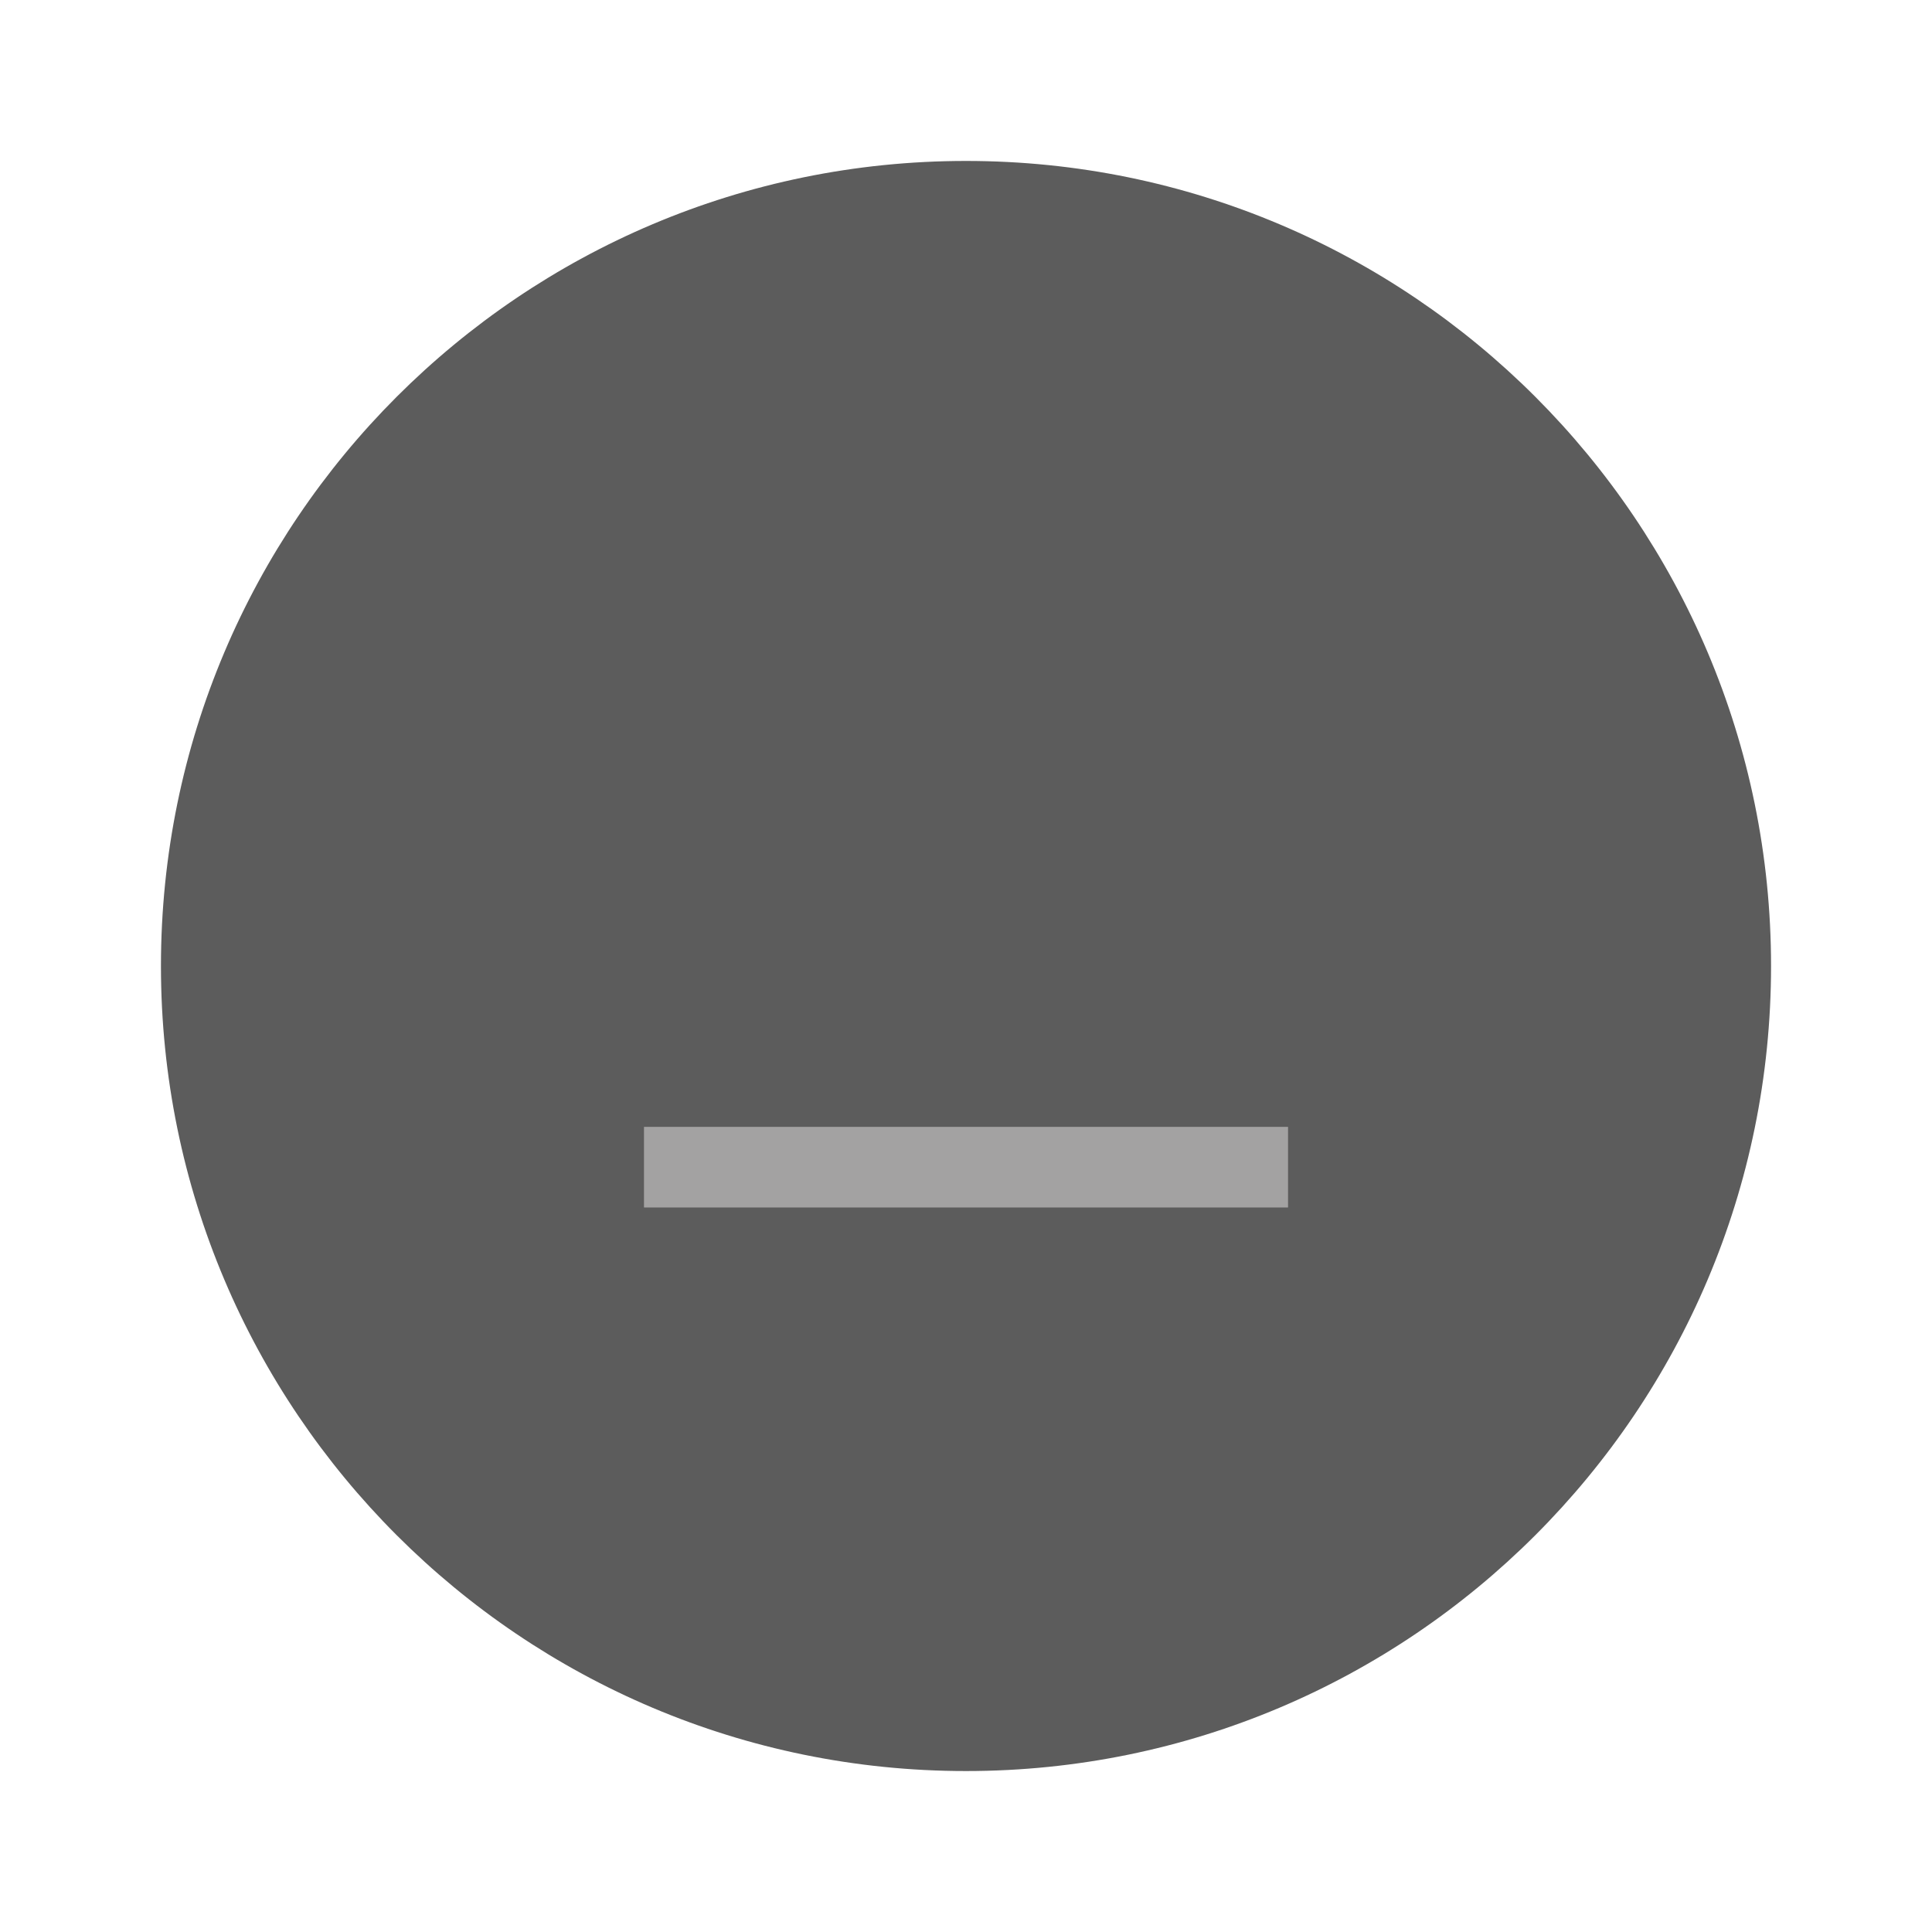
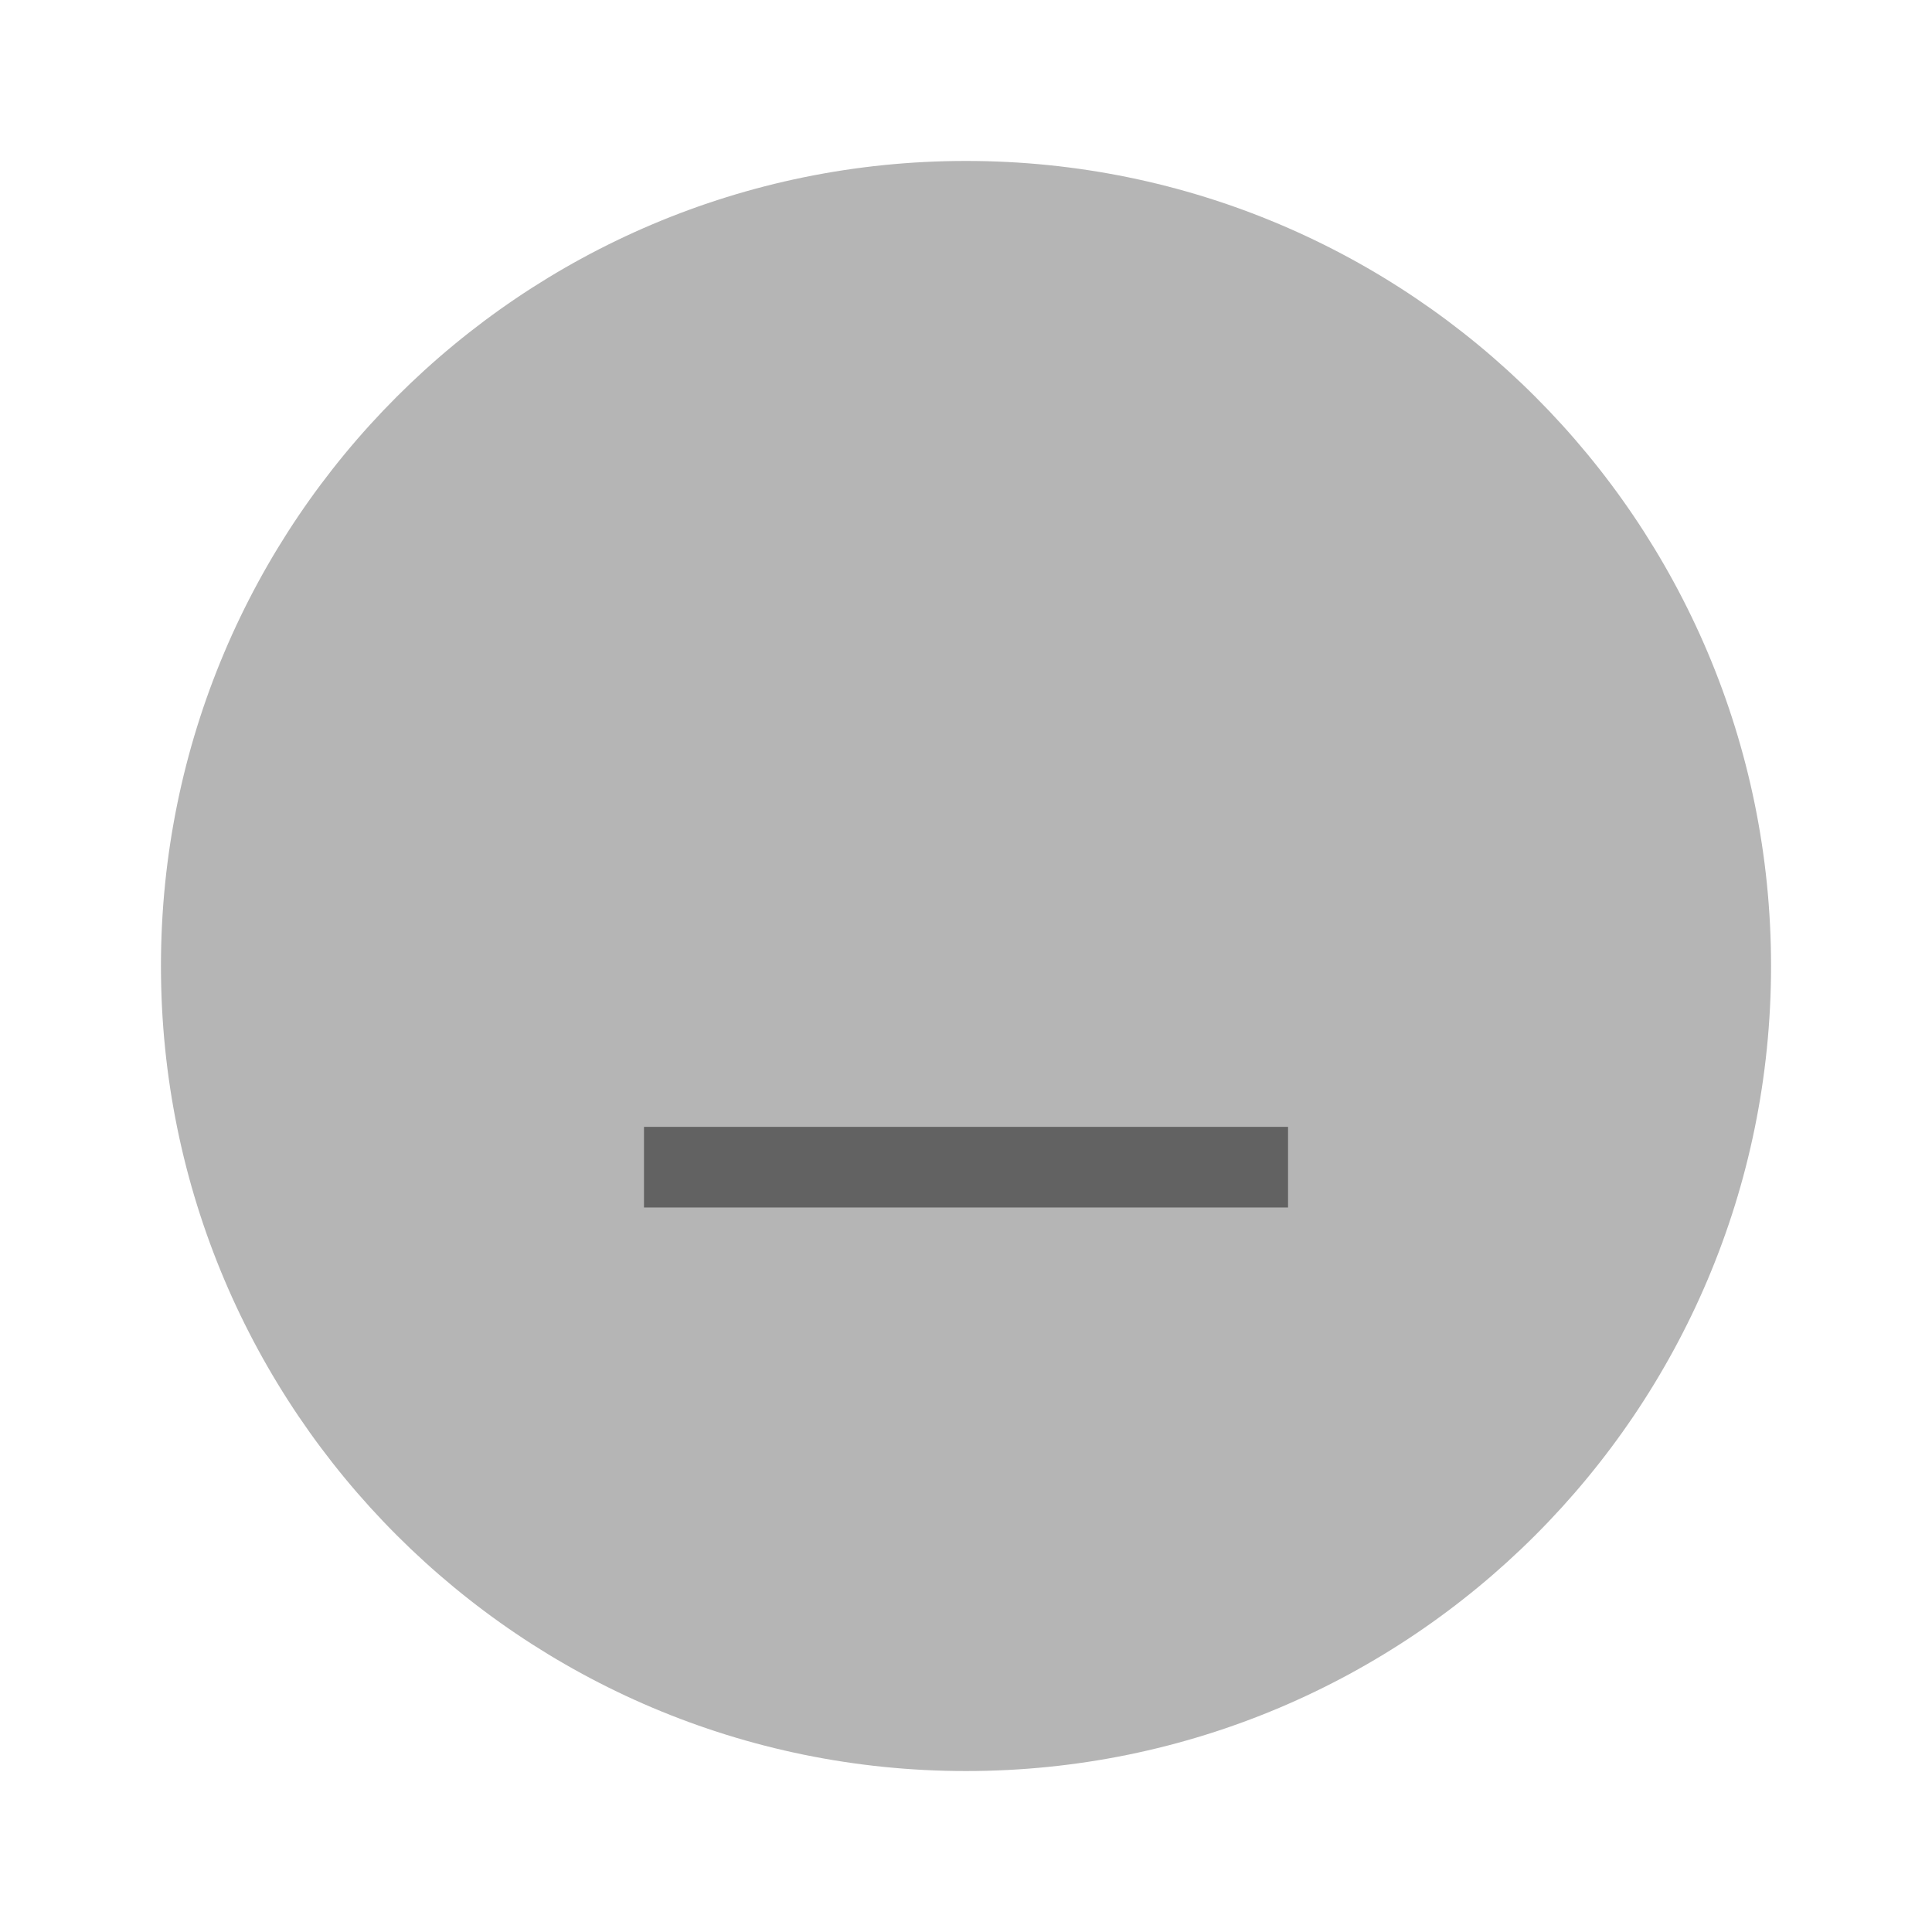
<svg xmlns="http://www.w3.org/2000/svg" width="24" height="24" version="1.1" viewBox="0 0 6.35 6.35" id="svg4579">
  <defs id="defs4583" />
  <g transform="translate(0,-290.915)" id="g4577">
-     <circle cx="3.175" cy="294.09" r="2.646" id="circle4571" style="fill:#5C5C5C;stroke-width:0.661" />
+     <circle cx="3.175" cy="294.09" r="2.646" id="circle4571" style="fill:#B5B5B5;stroke-width:0.661" />
    <g transform="matrix(0.56569,-0.70711,0.56569,0.70711,-164.8367,88.10277)" id="g4575">
-       <rect transform="rotate(-45)" x="-206.78" y="208.69" width="0.265" height="2.646" id="rect4573" style="fill:#A3A2A2;stroke-width:0.197" />
+       <rect transform="rotate(-45)" x="-206.78" y="208.69" width="0.265" height="2.646" id="rect4573" style="fill:#626262;stroke-width:0.197" />
    </g>
  </g>
</svg>
